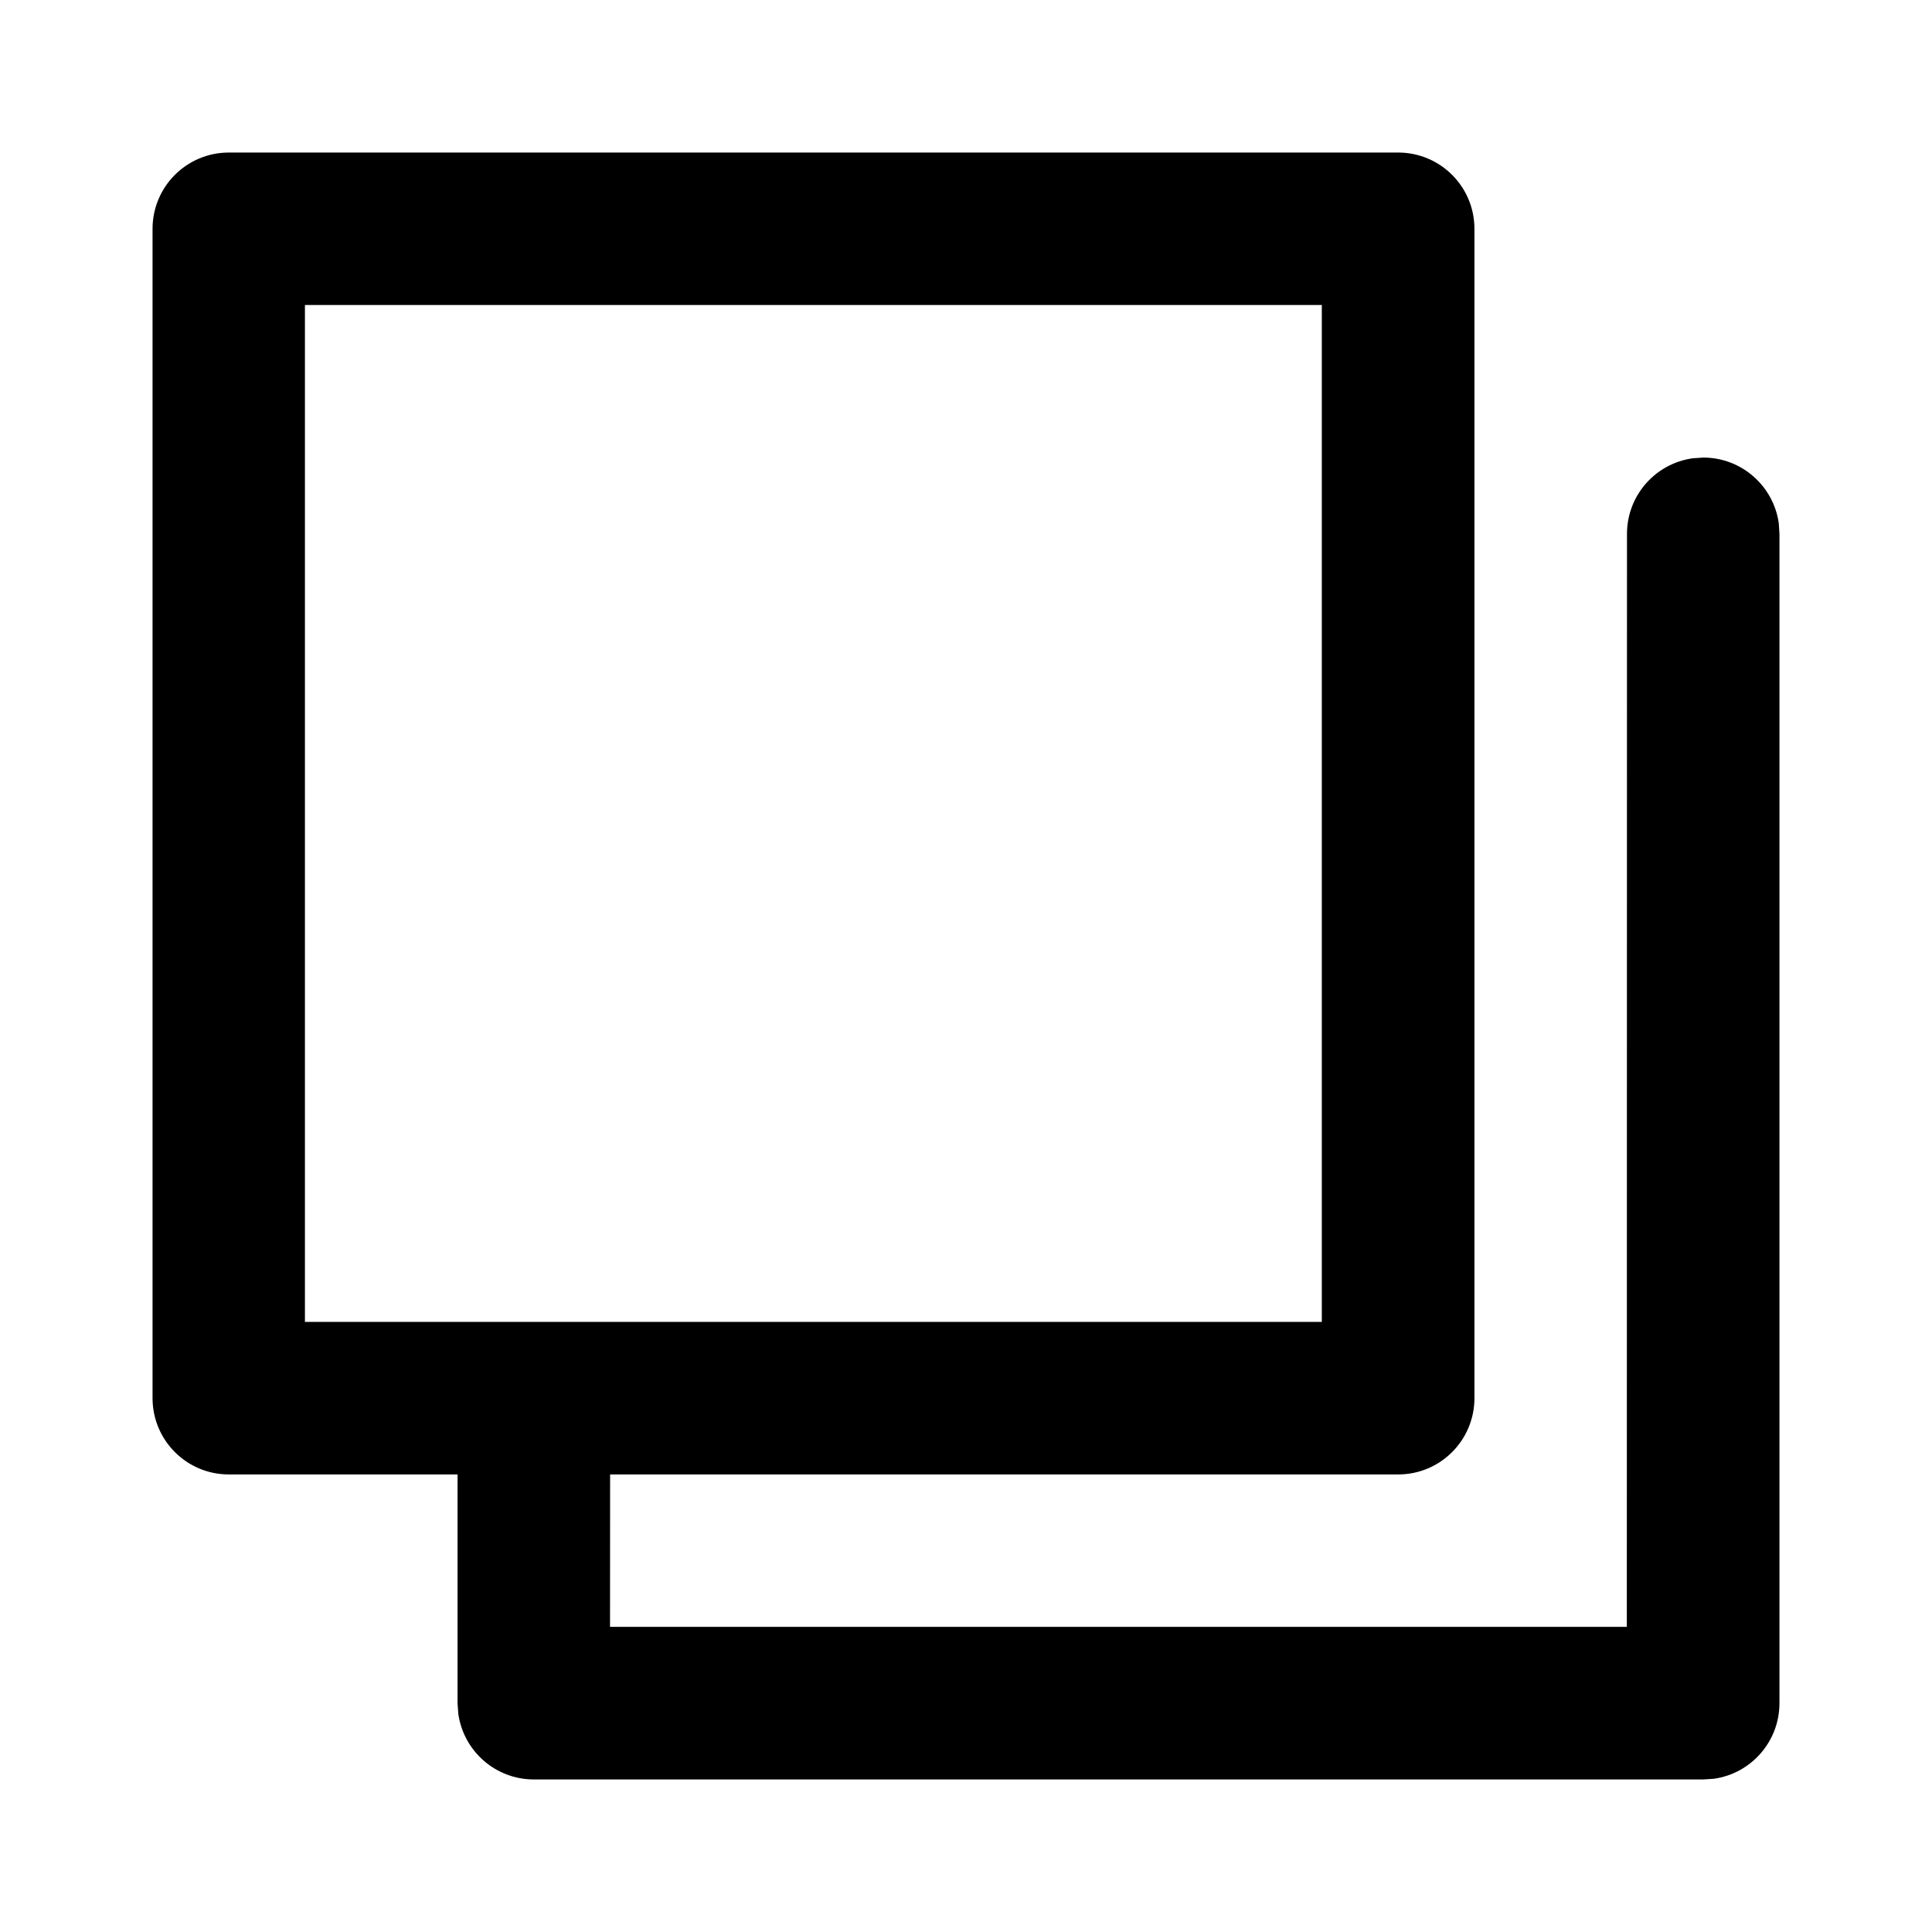
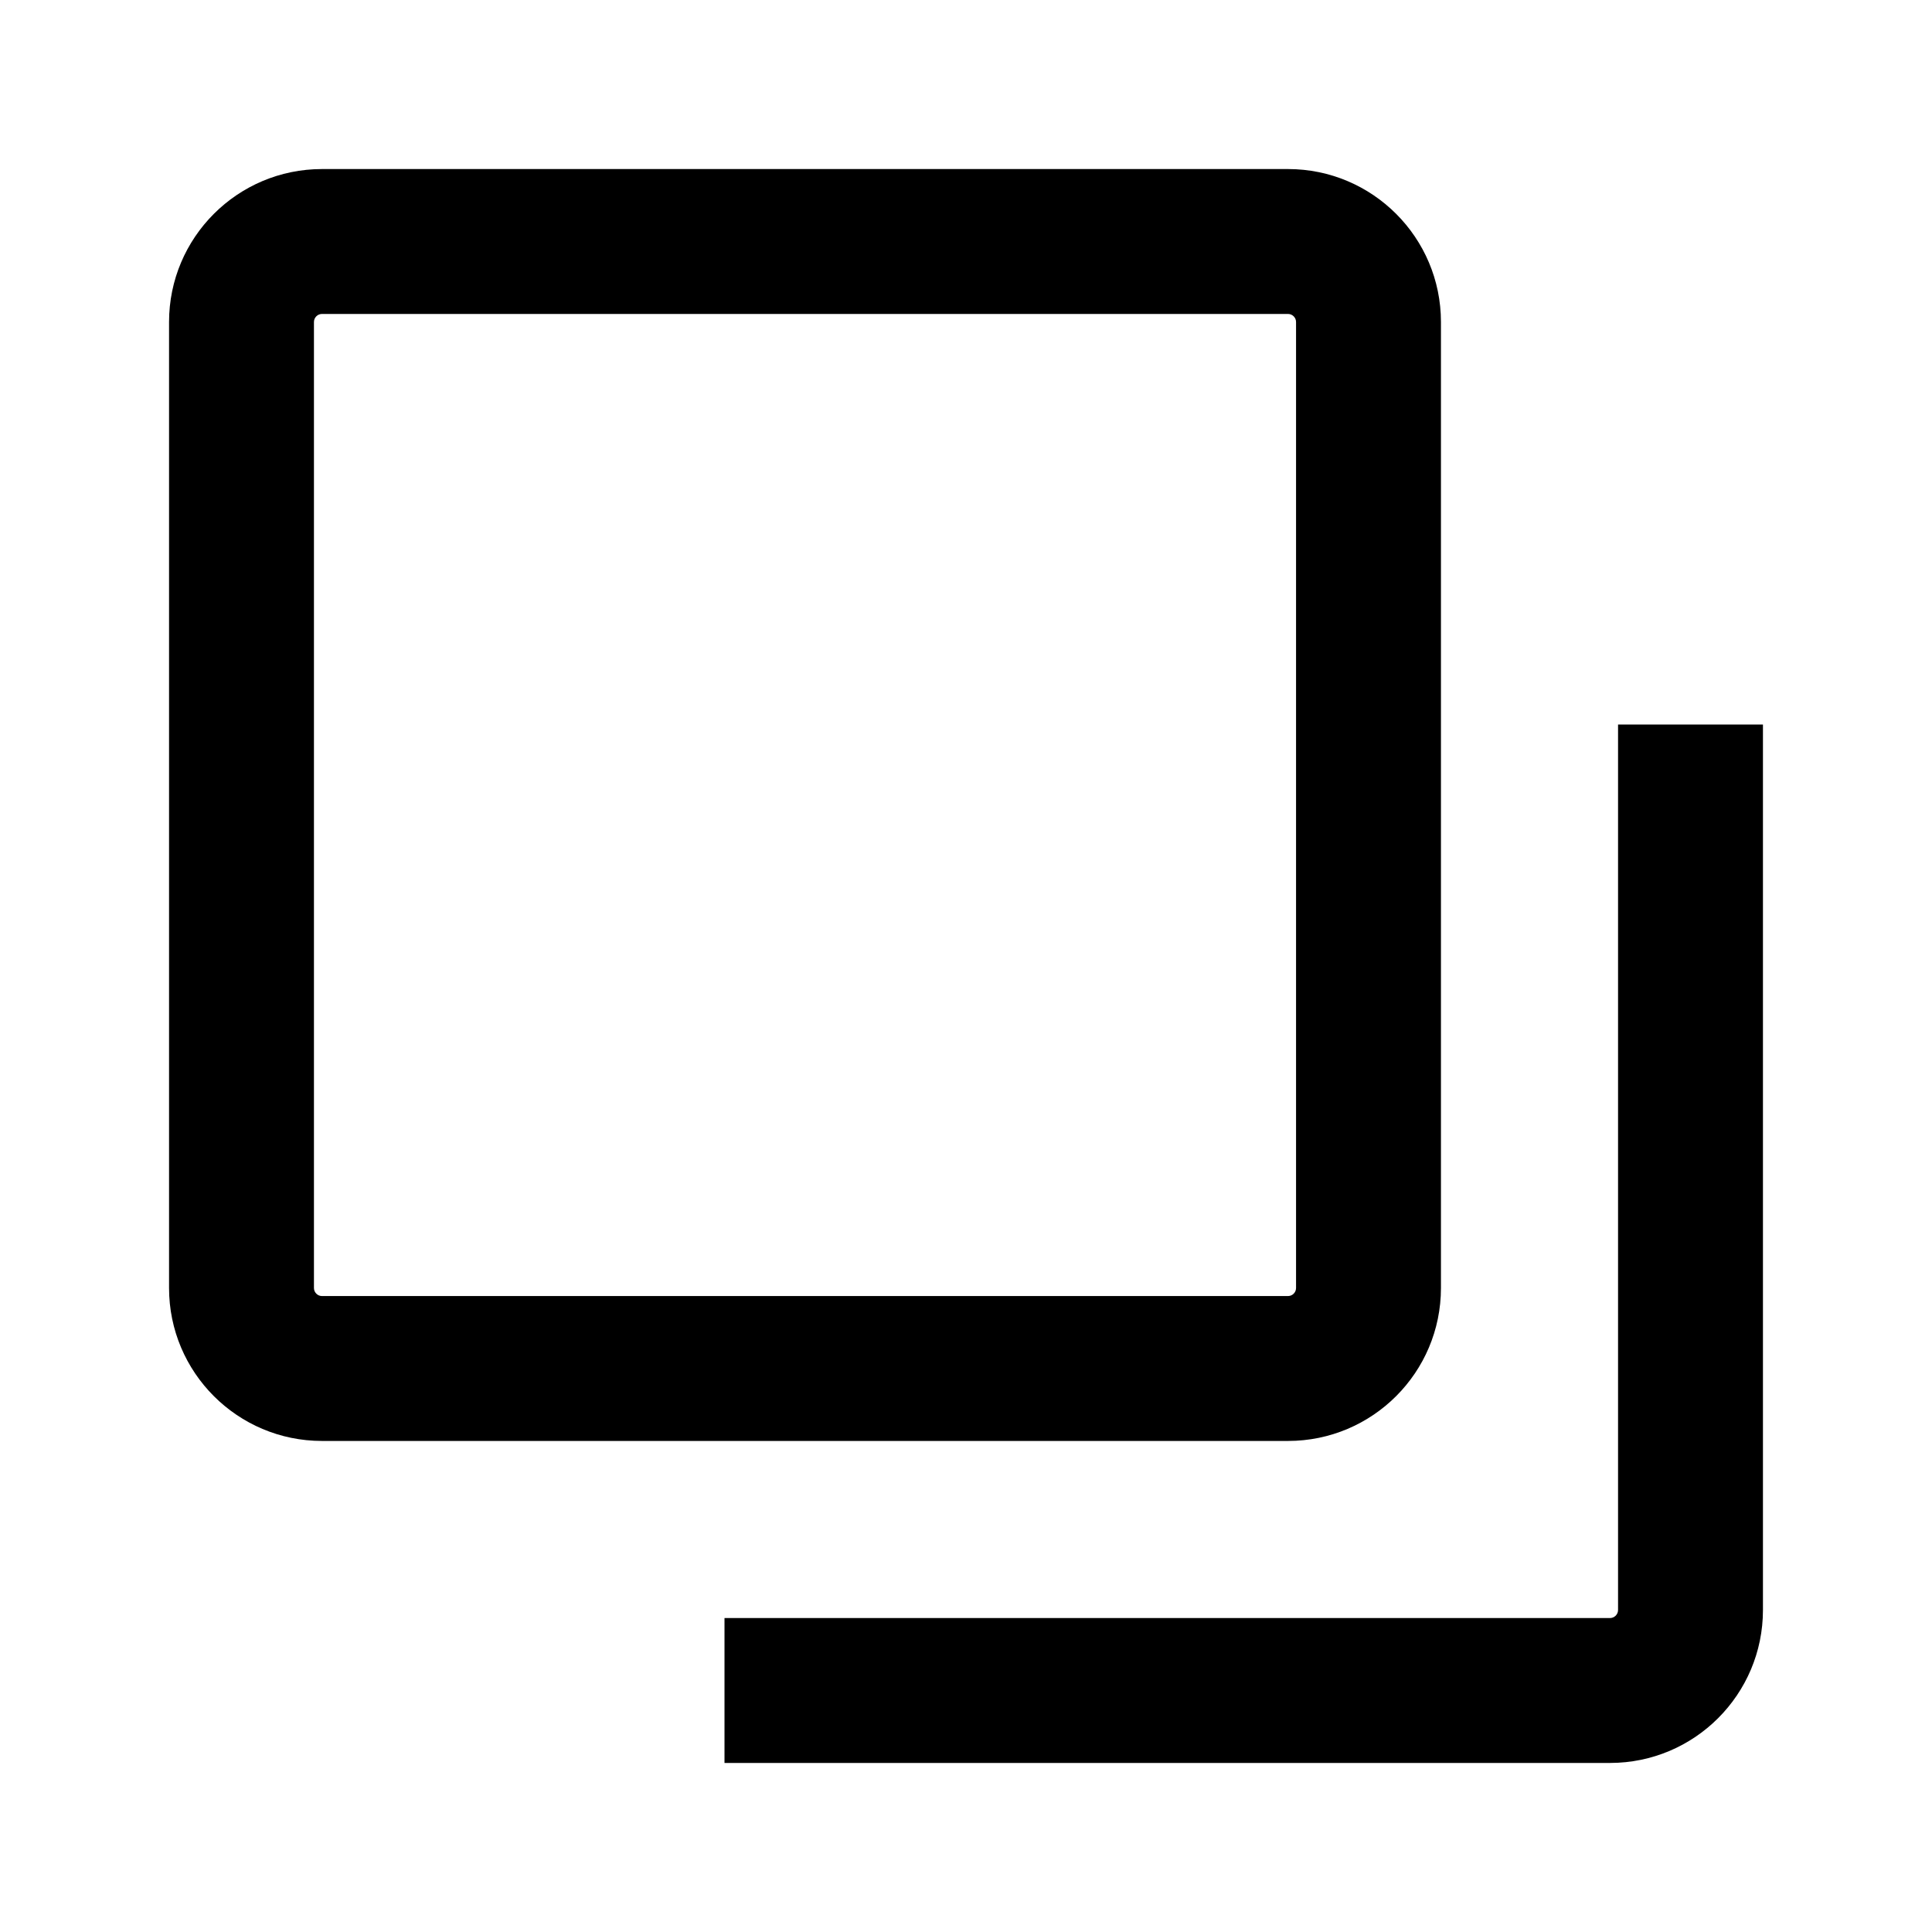
<svg xmlns="http://www.w3.org/2000/svg" viewBox="0 0 24 24">
-   <path fill-rule="evenodd" clip-rule="evenodd" d="M17.369 1.895H2.842C2.319 1.895 1.895 2.319 1.895 2.842V17.368C1.895 17.892 2.319 18.316 2.842 18.316H5.684V21.158L5.693 21.287C5.756 21.749 6.152 22.105 6.632 22.105H21.158L21.287 22.097C21.749 22.034 22.105 21.637 22.105 21.158V6.632L22.097 6.503C22.034 6.041 21.638 5.684 21.158 5.684L21.029 5.693C20.567 5.756 20.211 6.152 20.211 6.632L20.209 20.209H7.578L7.579 18.316H17.369C17.892 18.316 18.316 17.892 18.316 17.368V2.842C18.316 2.319 17.892 1.895 17.369 1.895ZM16.42 3.789V16.421H3.788V3.789H16.42Z" />
+   <path fill-rule="evenodd" clip-rule="evenodd" d="M2.1 4C2.1 2.951 2.951 2.1 4 2.1H16C17.049 2.1 17.9 2.951 17.9 4V16C17.9 17.049 17.049 17.9 16 17.9H4C2.951 17.9 2.1 17.049 2.1 16V4ZM4 3.9C3.945 3.9 3.9 3.945 3.9 4V16C3.9 16.055 3.945 16.1 4 16.1H16C16.055 16.1 16.1 16.055 16.1 16V4C16.1 3.945 16.055 3.9 16 3.9H4Z" />
+   <path fill-rule="evenodd" clip-rule="evenodd" d="M20.1 20V9H21.9V20C21.9 21.049 21.049 21.9 20 21.9H9V20.1H20C20.055 20.1 20.1 20.055 20.1 20Z" />
</svg>
